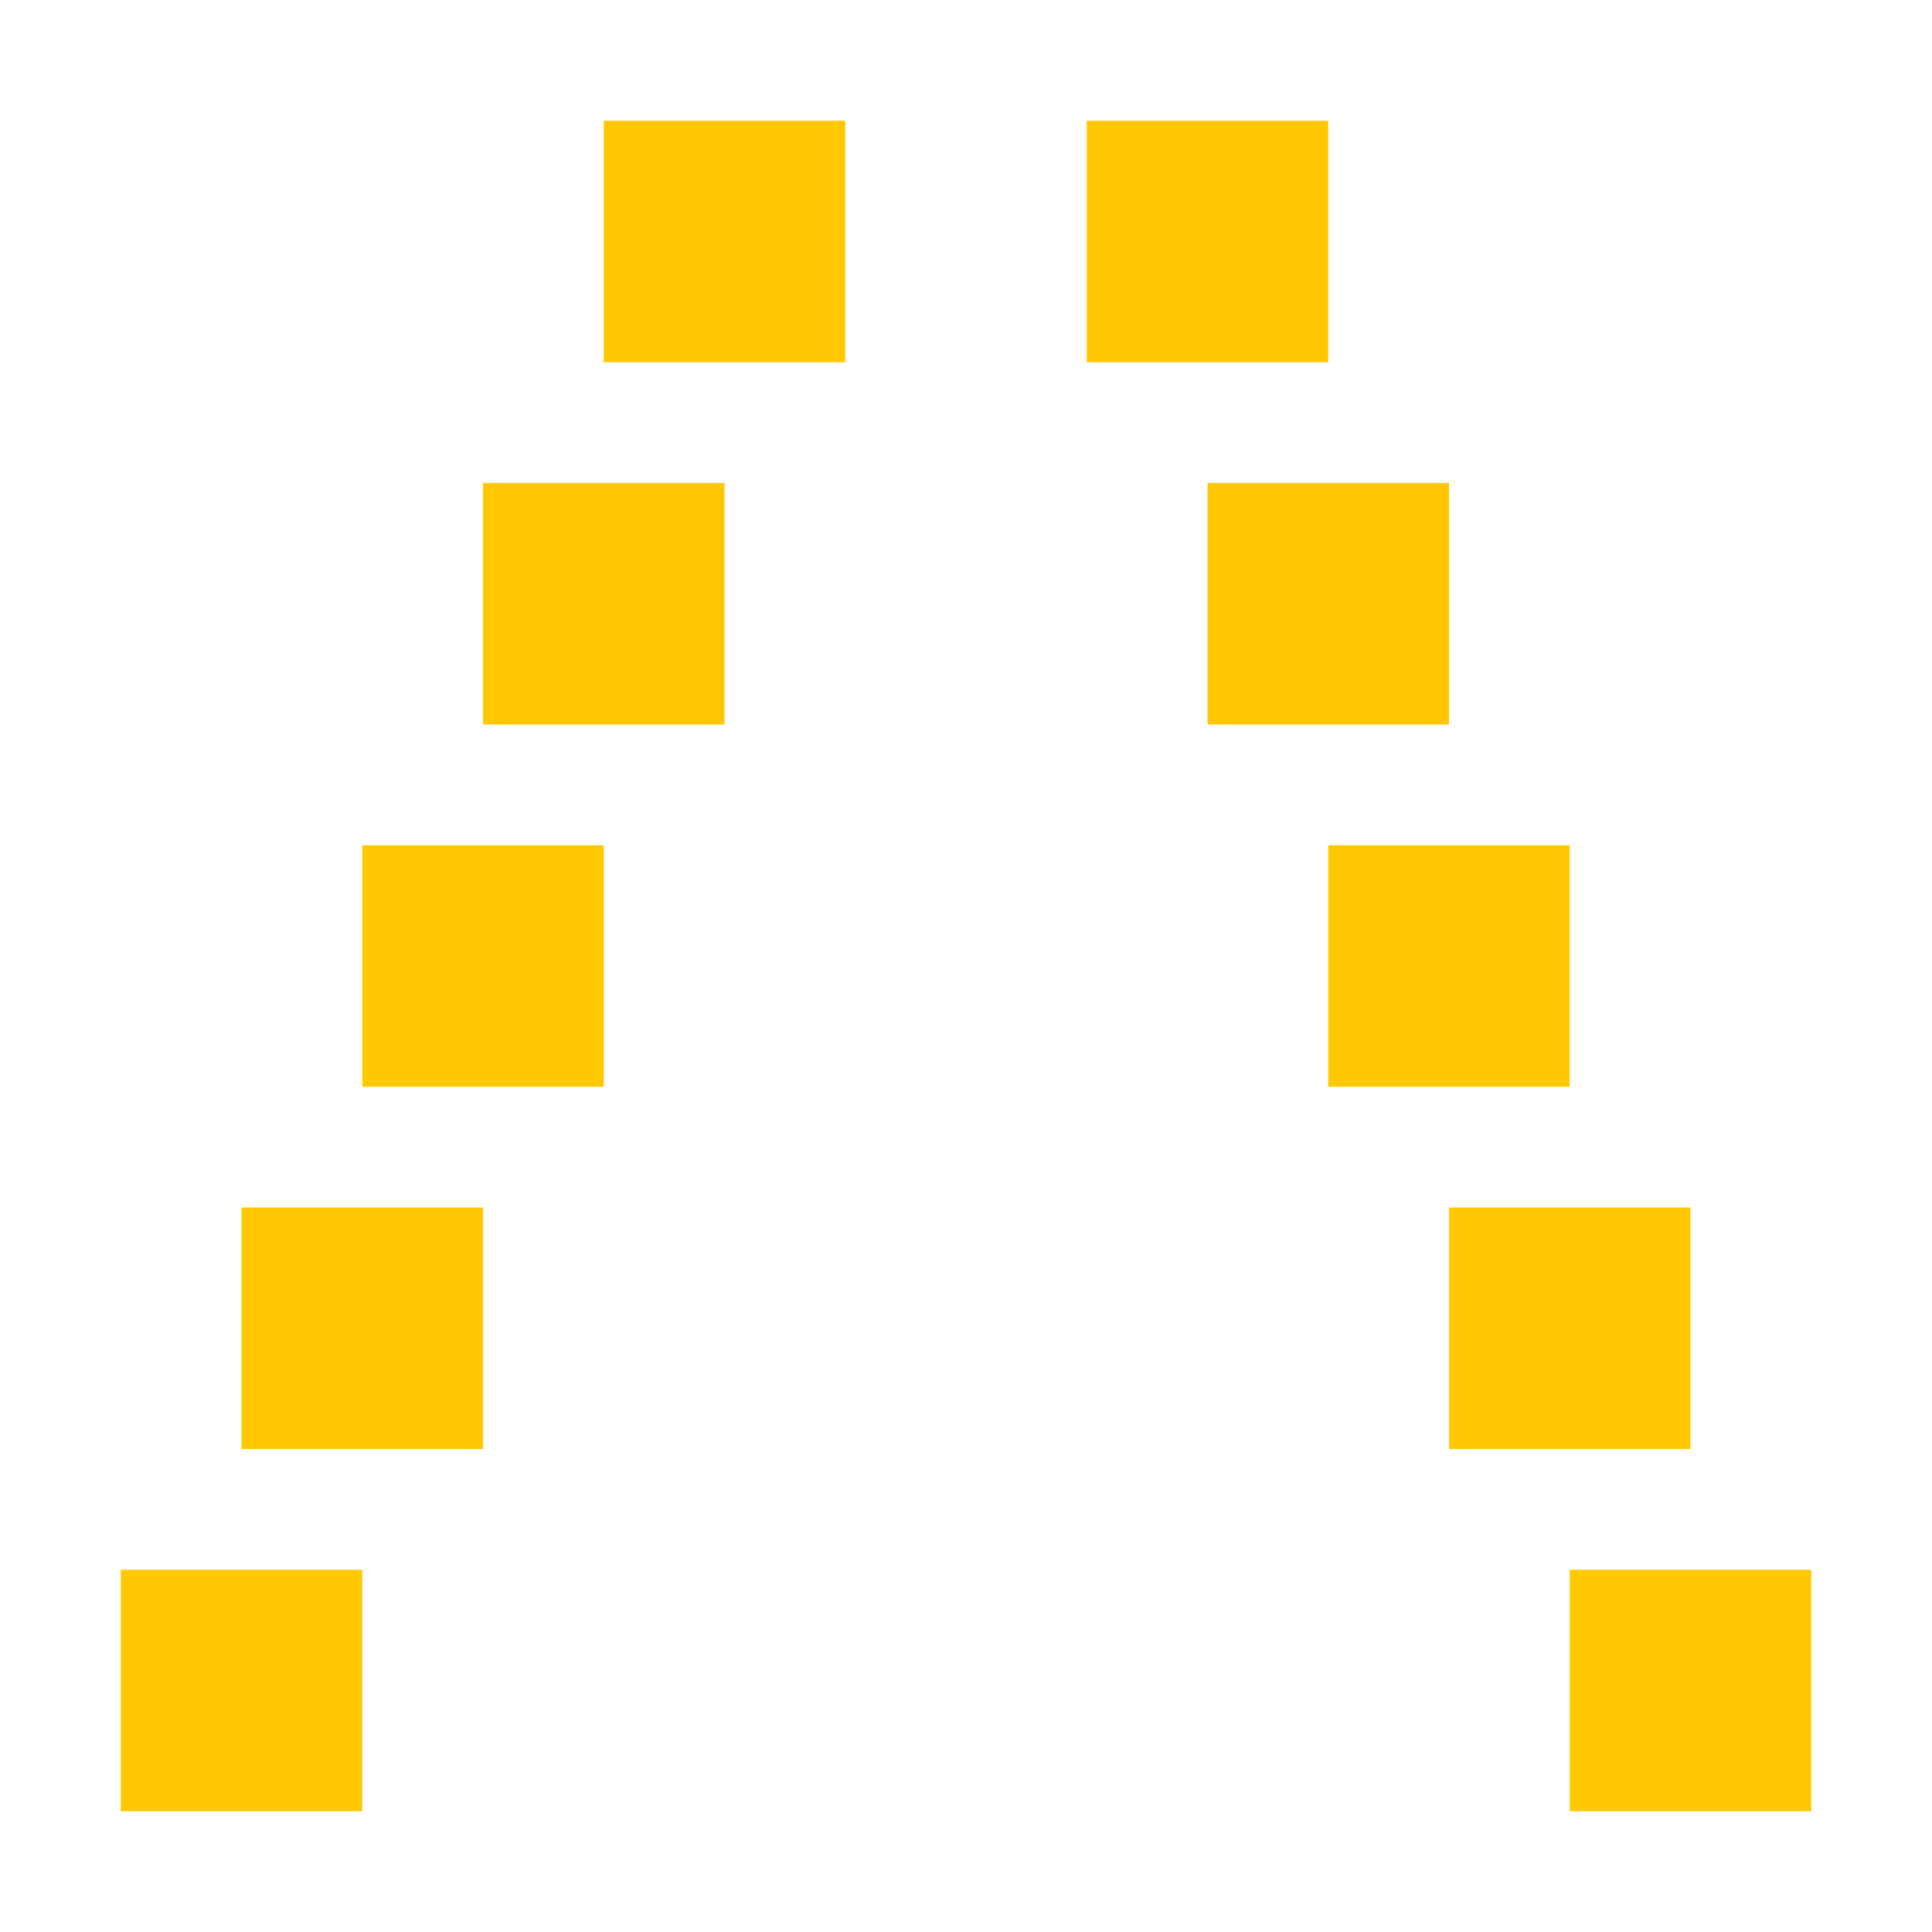
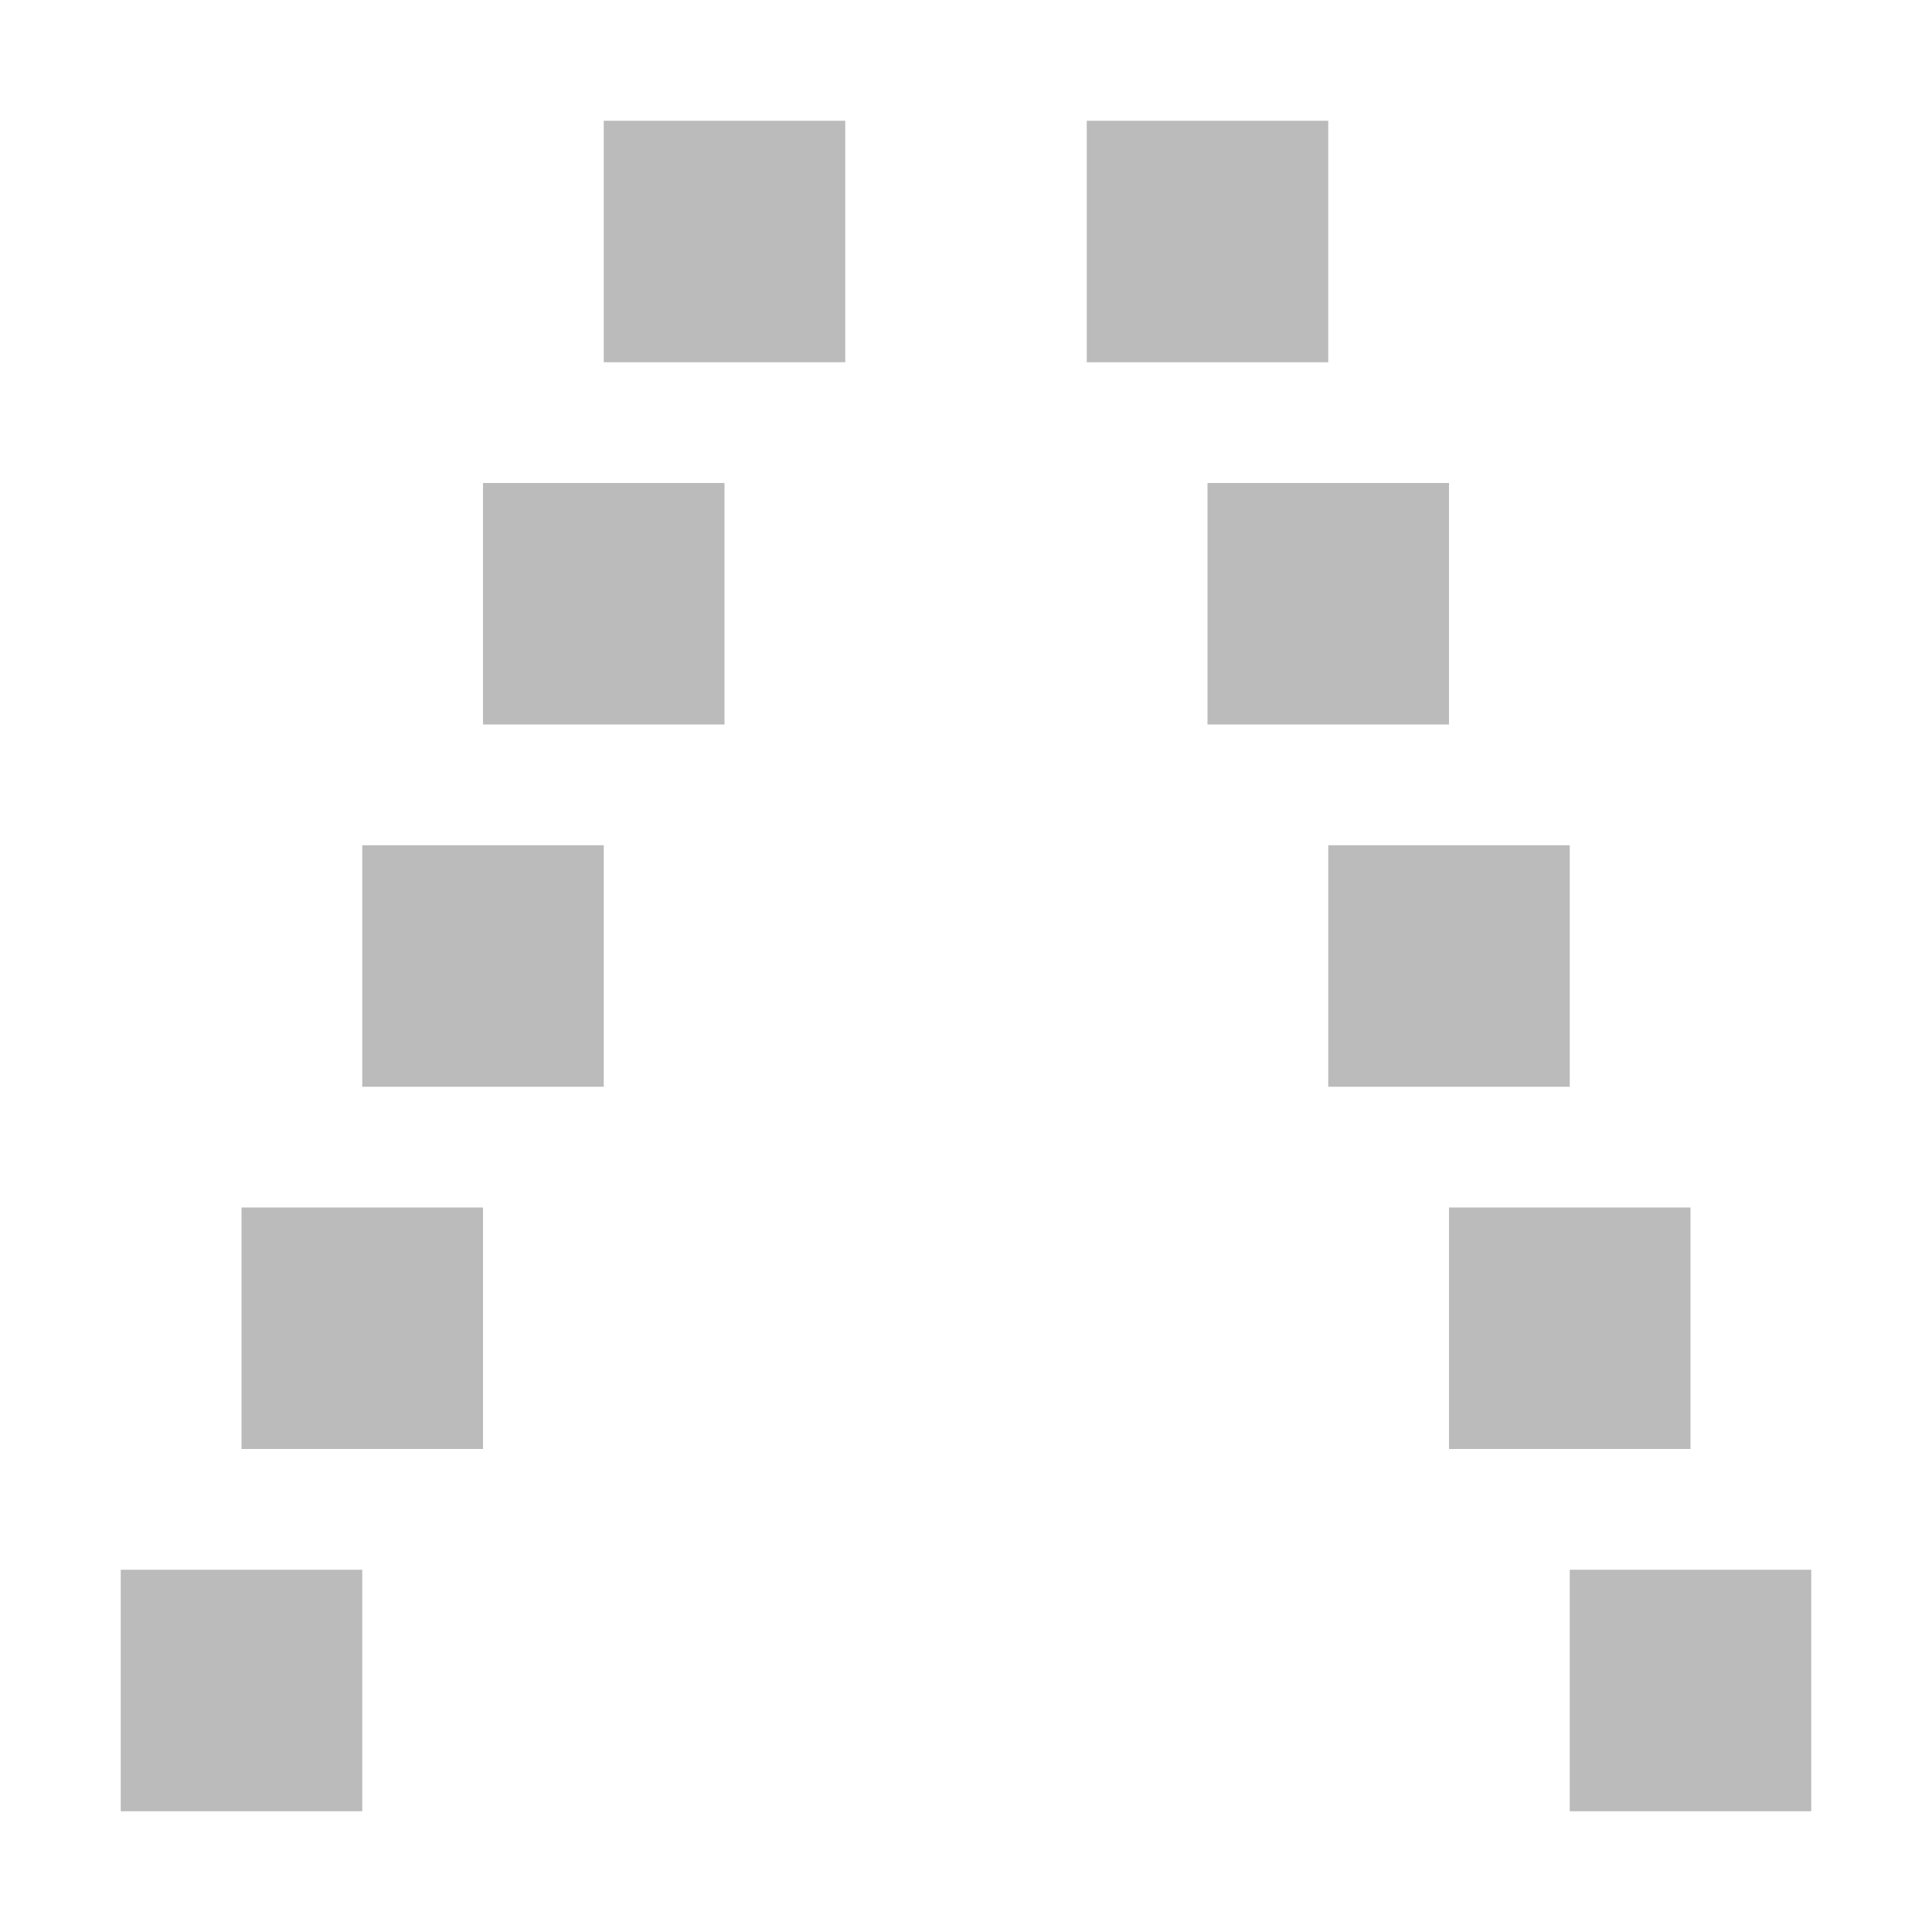
<svg xmlns="http://www.w3.org/2000/svg" width="100%" height="100%" viewBox="0 0 16 16">
-   <rect x="4" y="4" width="2" height="2" fill="rgb(255,200,0)" />
-   <rect x="3" y="7" width="2" height="2" fill="rgb(255,200,0)" />
-   <rect x="2" y="10" width="2" height="2" fill="rgb(255,200,0)" />
-   <rect x="1" y="13" width="2" height="2" fill="rgb(255,200,0)" />
-   <rect x="10" y="4" width="2" height="2" fill="rgb(255,200,0)" />
-   <rect x="11" y="7" width="2" height="2" fill="rgb(255,200,0)" />
-   <rect x="12" y="10" width="2" height="2" fill="rgb(255,200,0)" />
-   <rect x="13" y="13" width="2" height="2" fill="rgb(255,200,0)" />
-   <rect x="5" y="1" width="2" height="2" fill="rgb(255,200,0)" />
-   <rect x="9" y="1" width="2" height="2" fill="rgb(255,200,0)" />
+   <rect x="4" y="4" width="2" height="2" fill="#bbb" />
+   <rect x="3" y="7" width="2" height="2" fill="#bbb" />
+   <rect x="2" y="10" width="2" height="2" fill="#bbb" />
+   <rect x="1" y="13" width="2" height="2" fill="#bbb" />
+   <rect x="10" y="4" width="2" height="2" fill="#bbb" />
+   <rect x="11" y="7" width="2" height="2" fill="#bbb" />
+   <rect x="12" y="10" width="2" height="2" fill="#bbb" />
+   <rect x="13" y="13" width="2" height="2" fill="#bbb" />
+   <rect x="5" y="1" width="2" height="2" fill="#bbb" />
+   <rect x="9" y="1" width="2" height="2" fill="#bbb" />
</svg>
